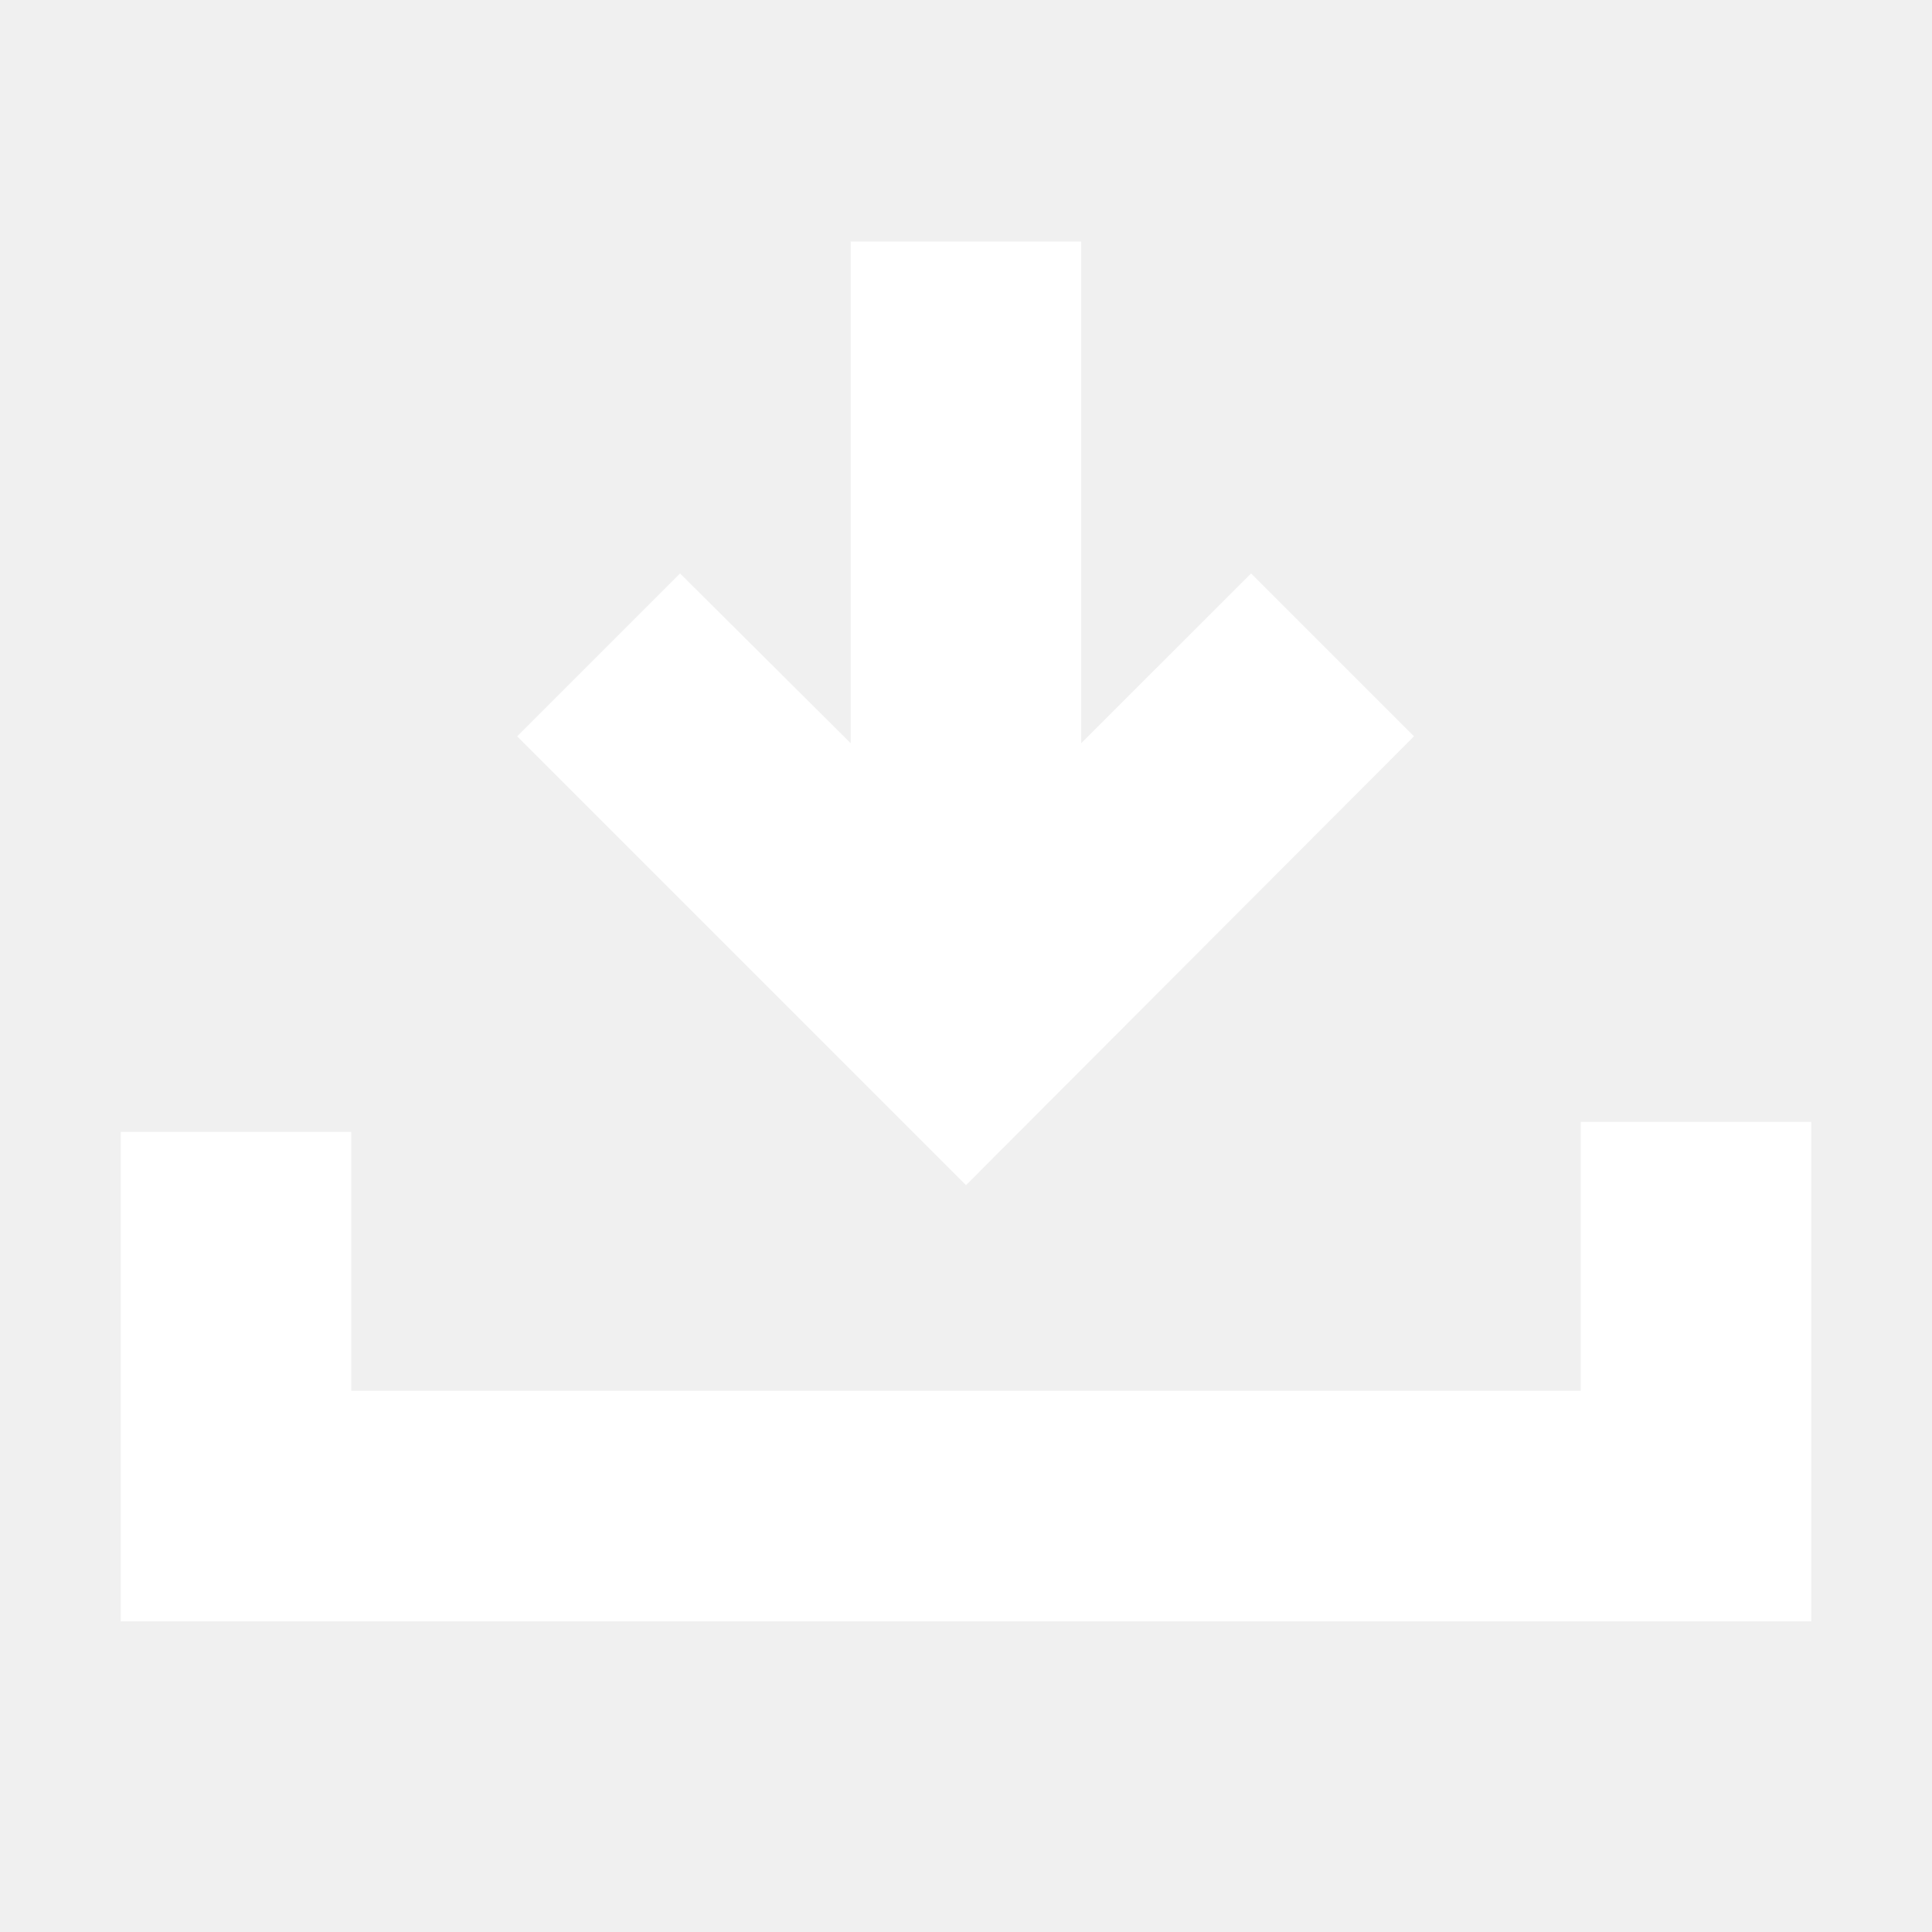
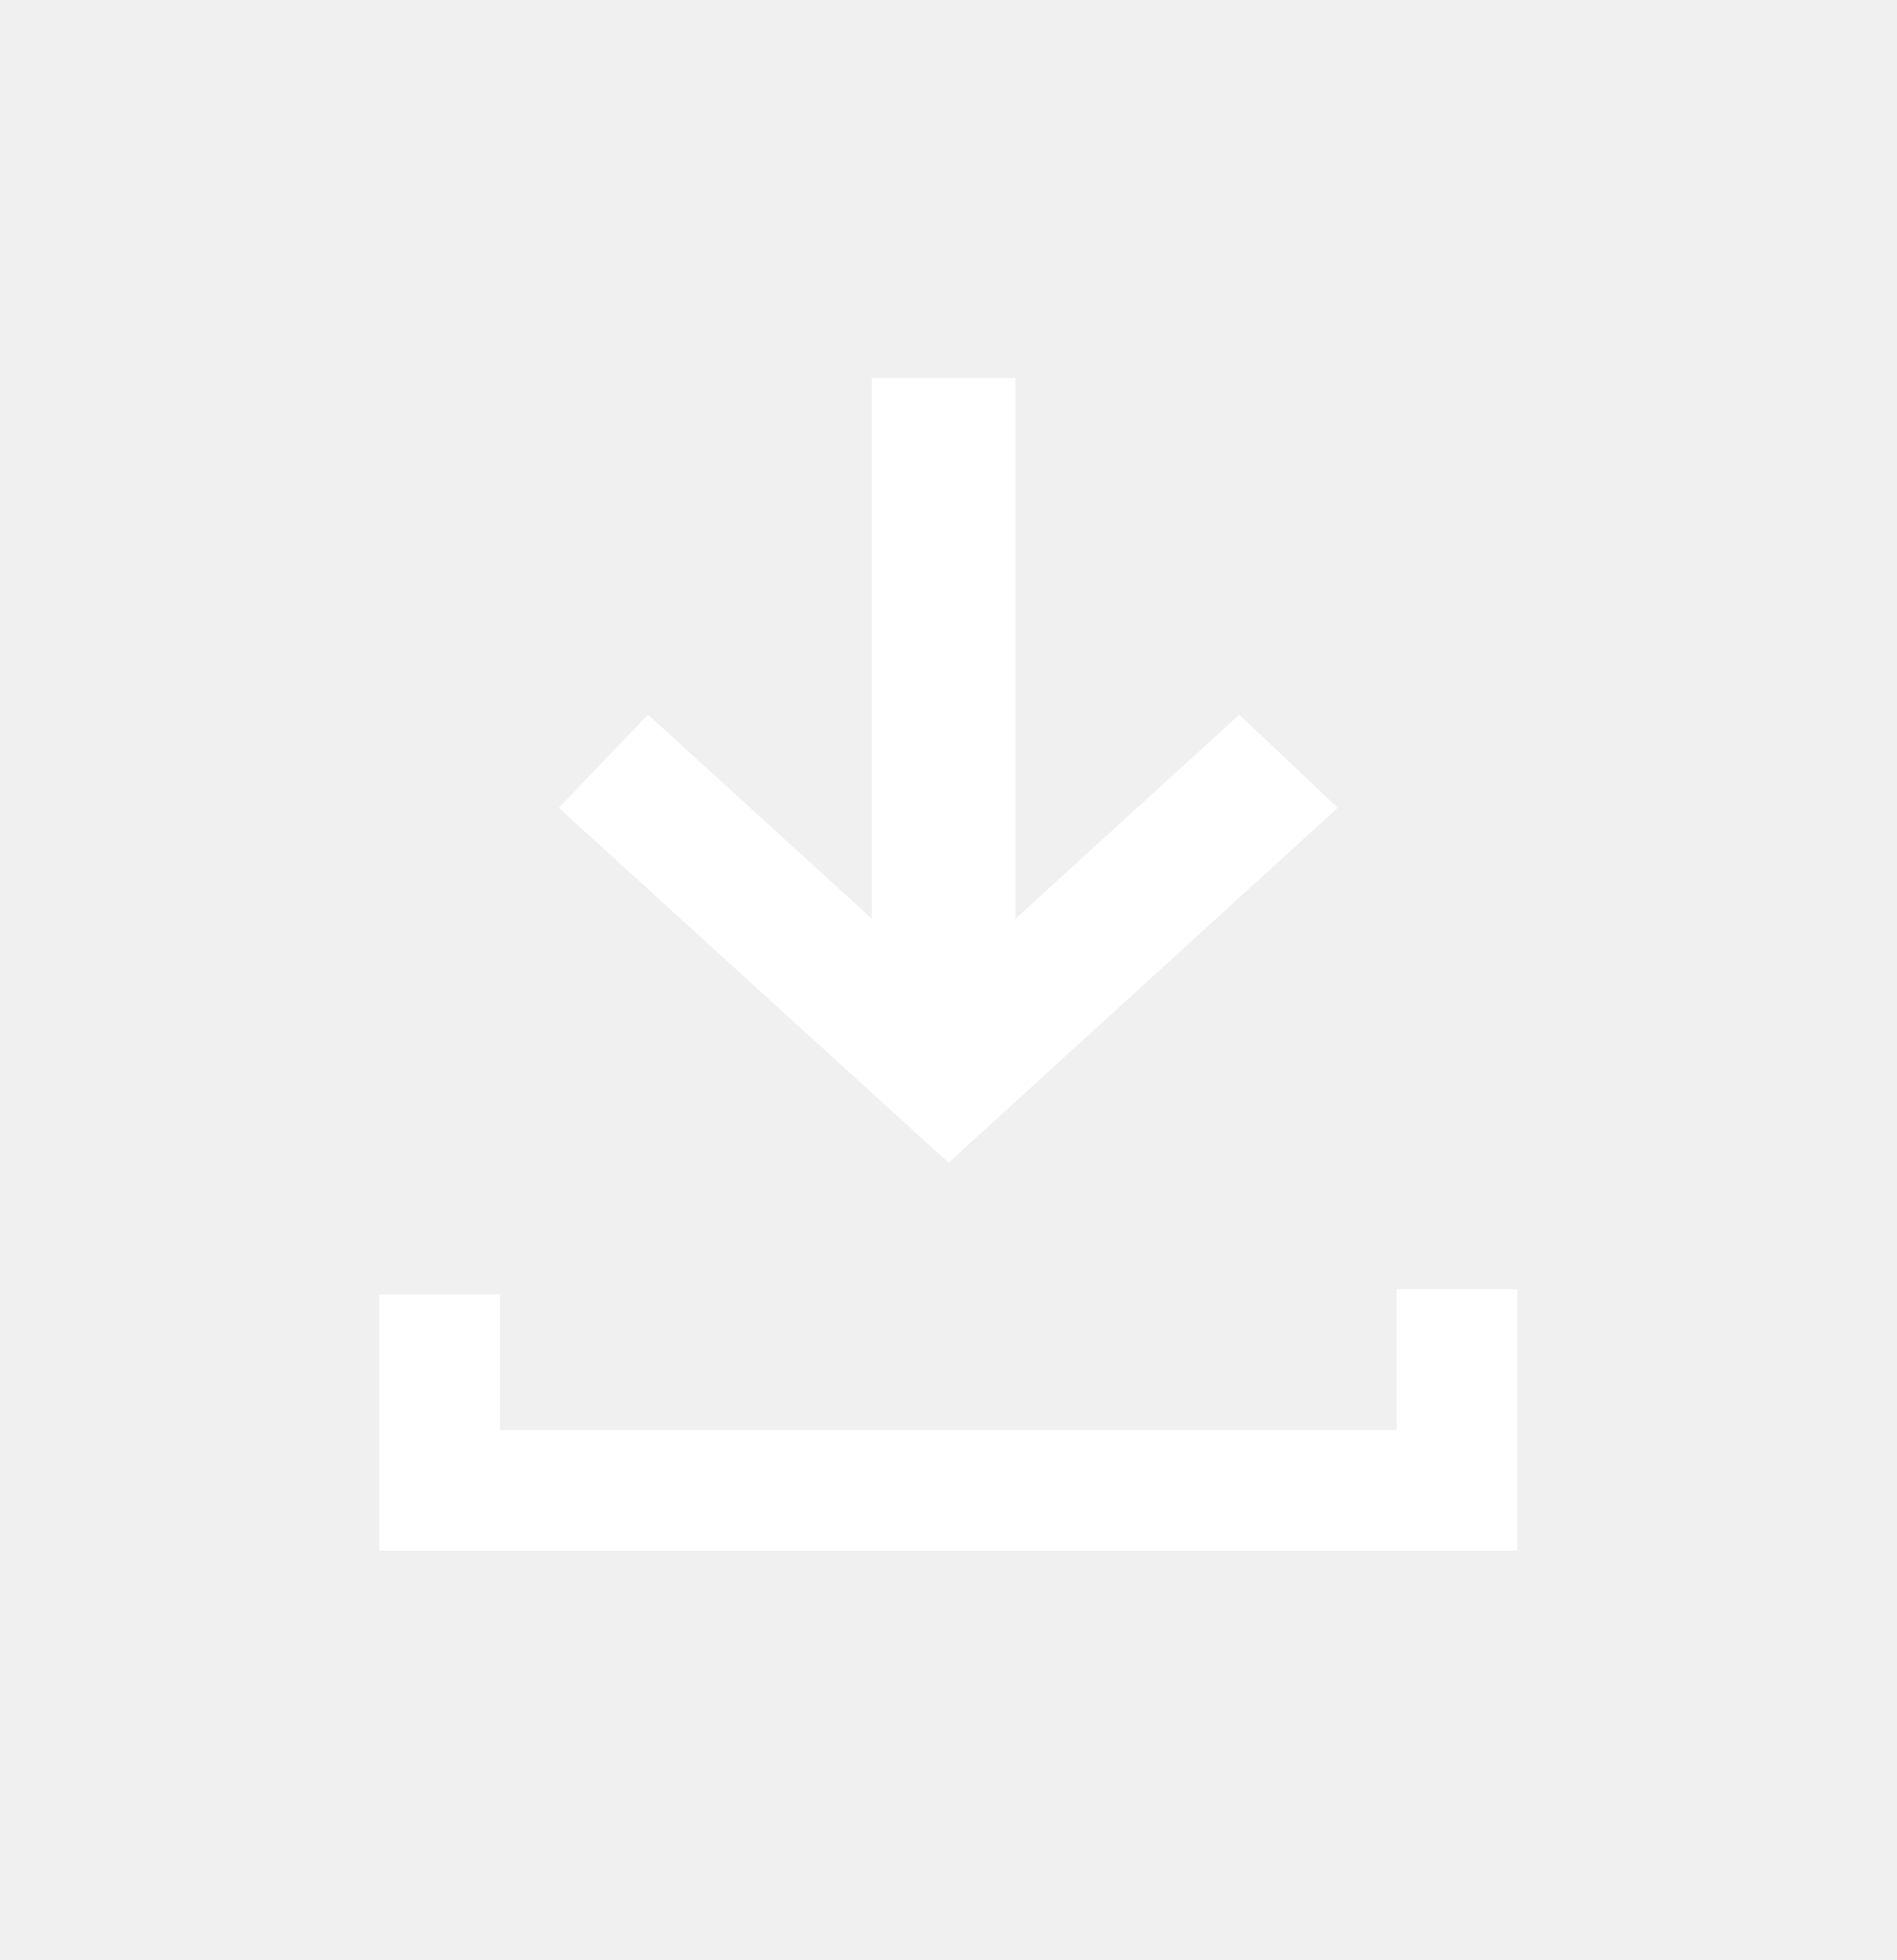
- <svg xmlns="http://www.w3.org/2000/svg" width="16" height="16" viewBox="0 0 16 16" fill="none">
-   <path d="M7.045 6.155V2H8.954V6.155L10.361 4.749L11.71 6.098L8 9.815L4.283 6.098L5.632 4.749L7.045 6.155Z" fill="white" />
-   <path d="M13.091 9.291V11.518H2.909V9.374H1V13.427H15V9.291H13.091Z" fill="white" />
+ <svg xmlns="http://www.w3.org/2000/svg" width="30" height="31" viewBox="0 0 30 31" fill="none">
+   <path d="M13.791 14.531V5.978H16.064V14.531L19.604 11.303L21.161 12.777L15.005 18.39L8.839 12.777L10.251 11.303L13.791 14.531Z" fill="white" />
+   <path d="M22.091 20.39V22.617H7.909V20.473H6V24.526H24V20.39H22.091Z" fill="white" />
</svg>
